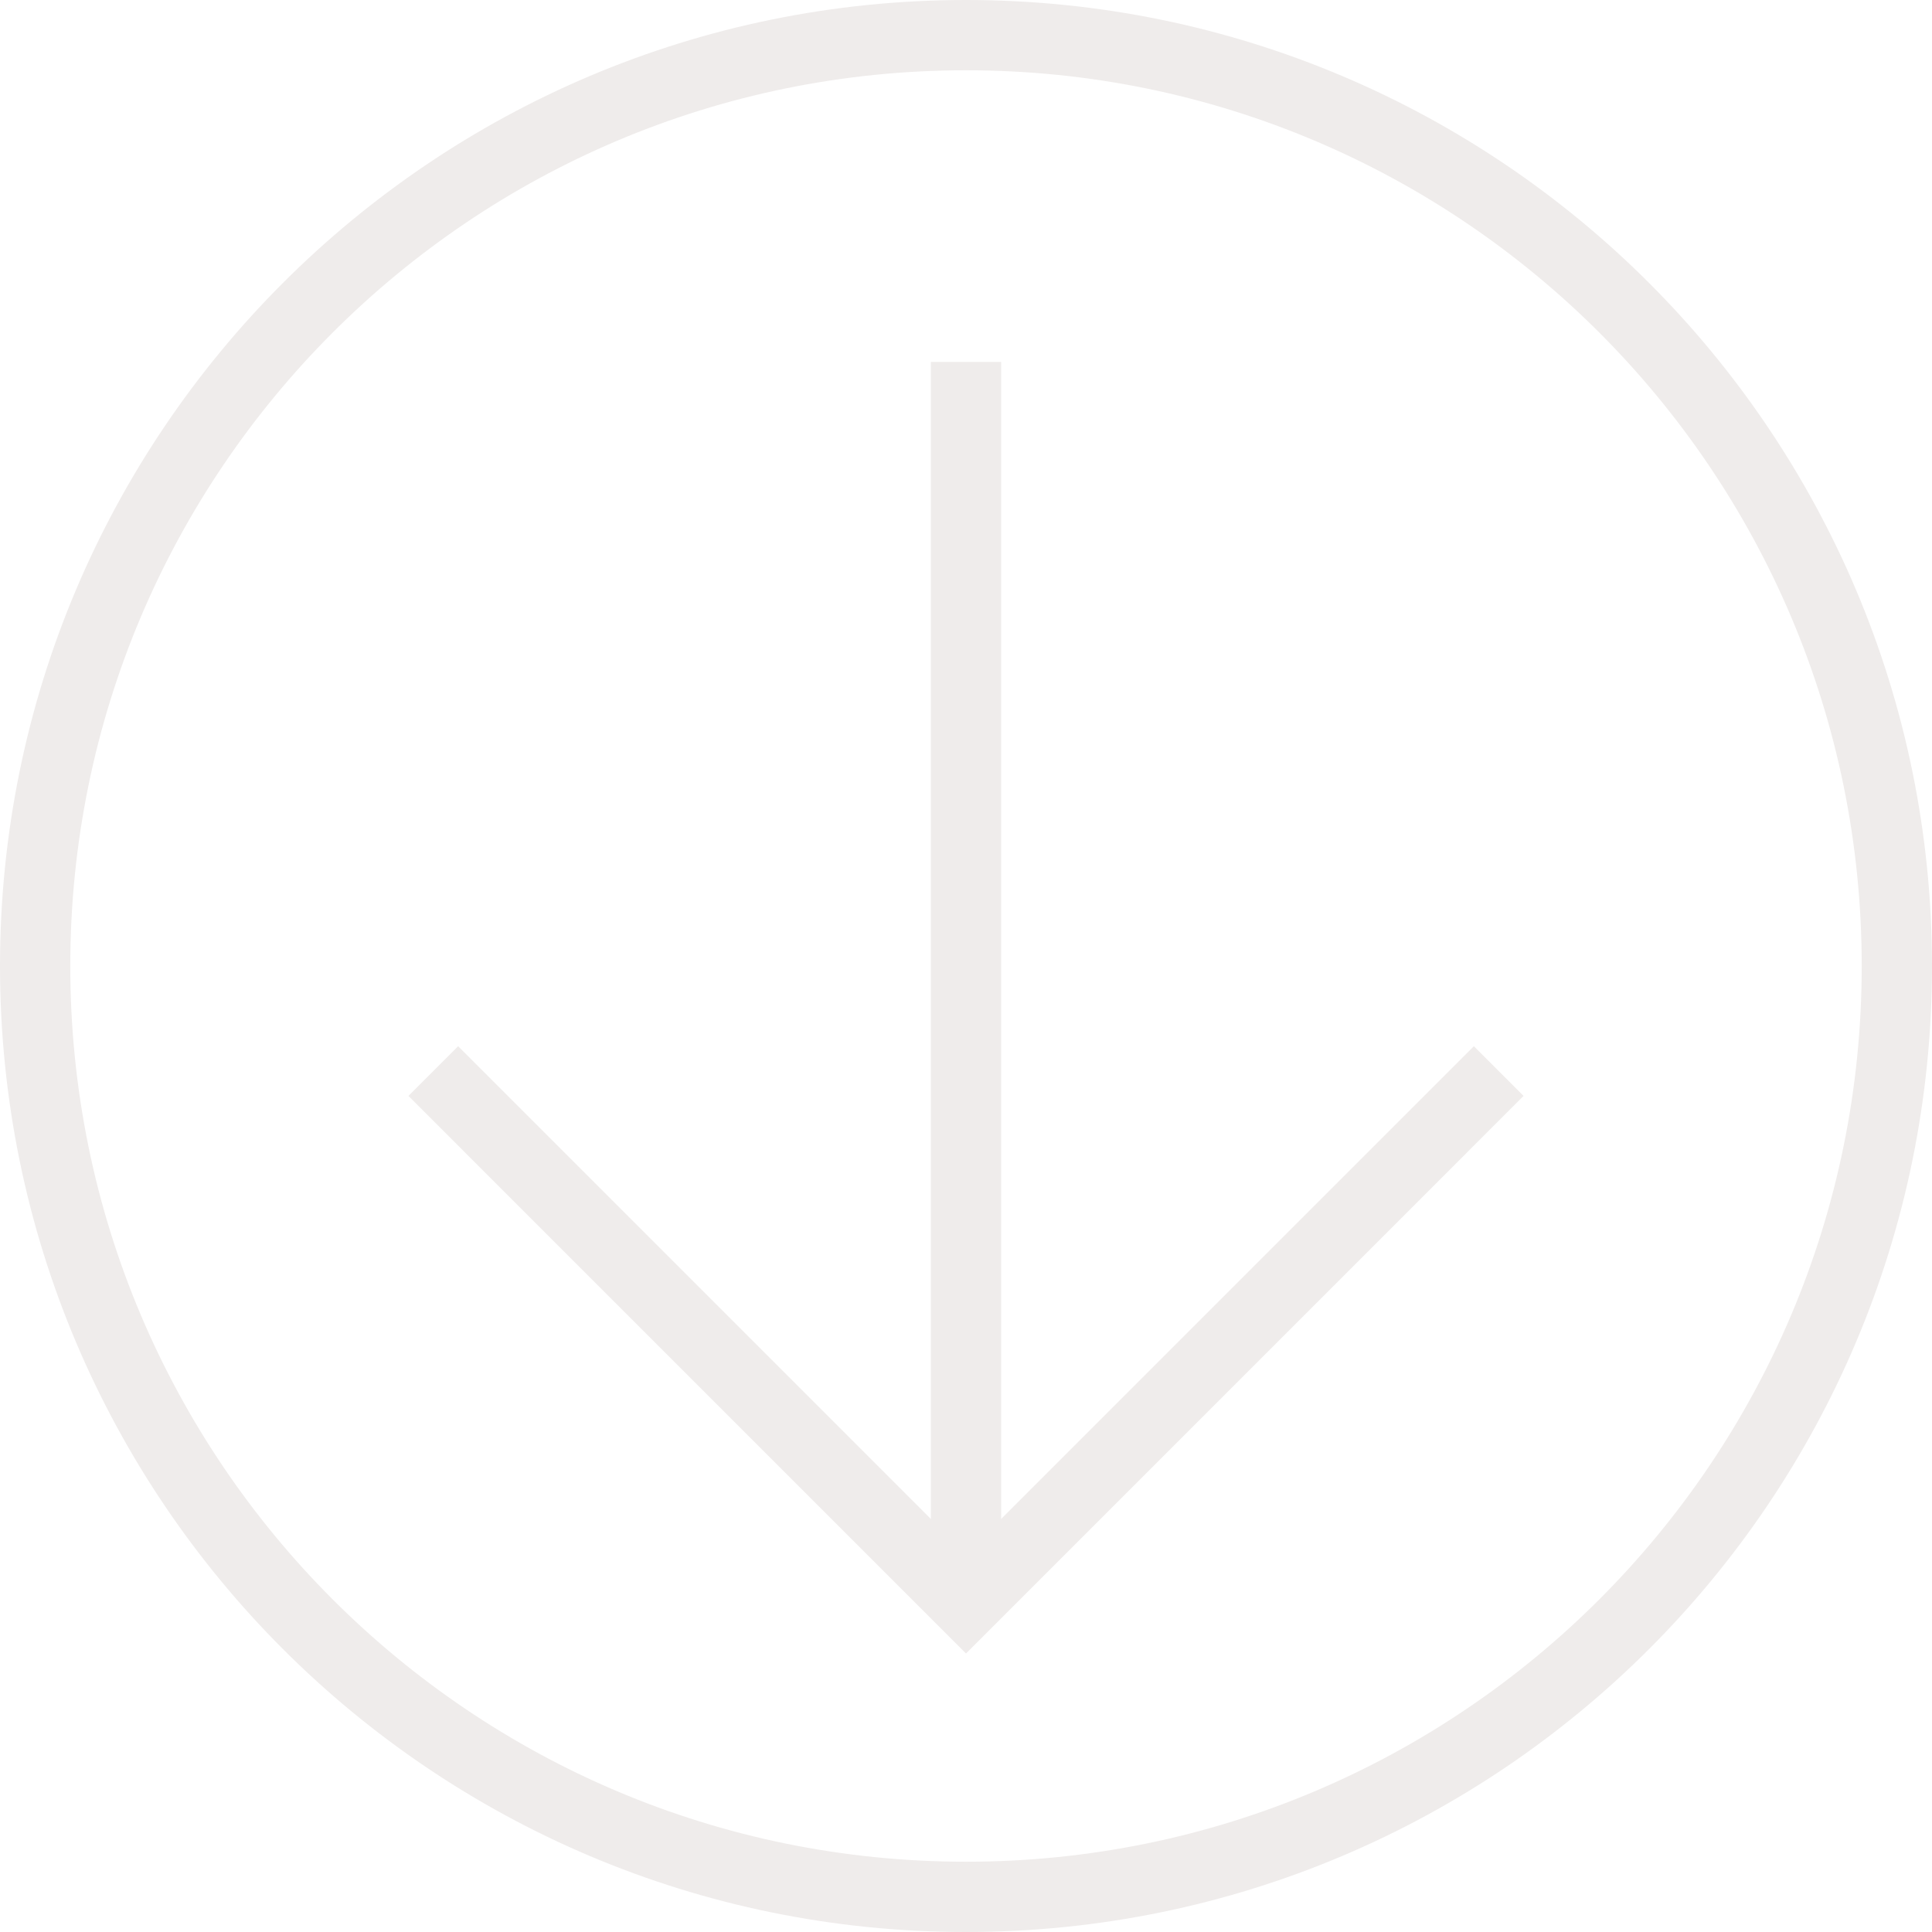
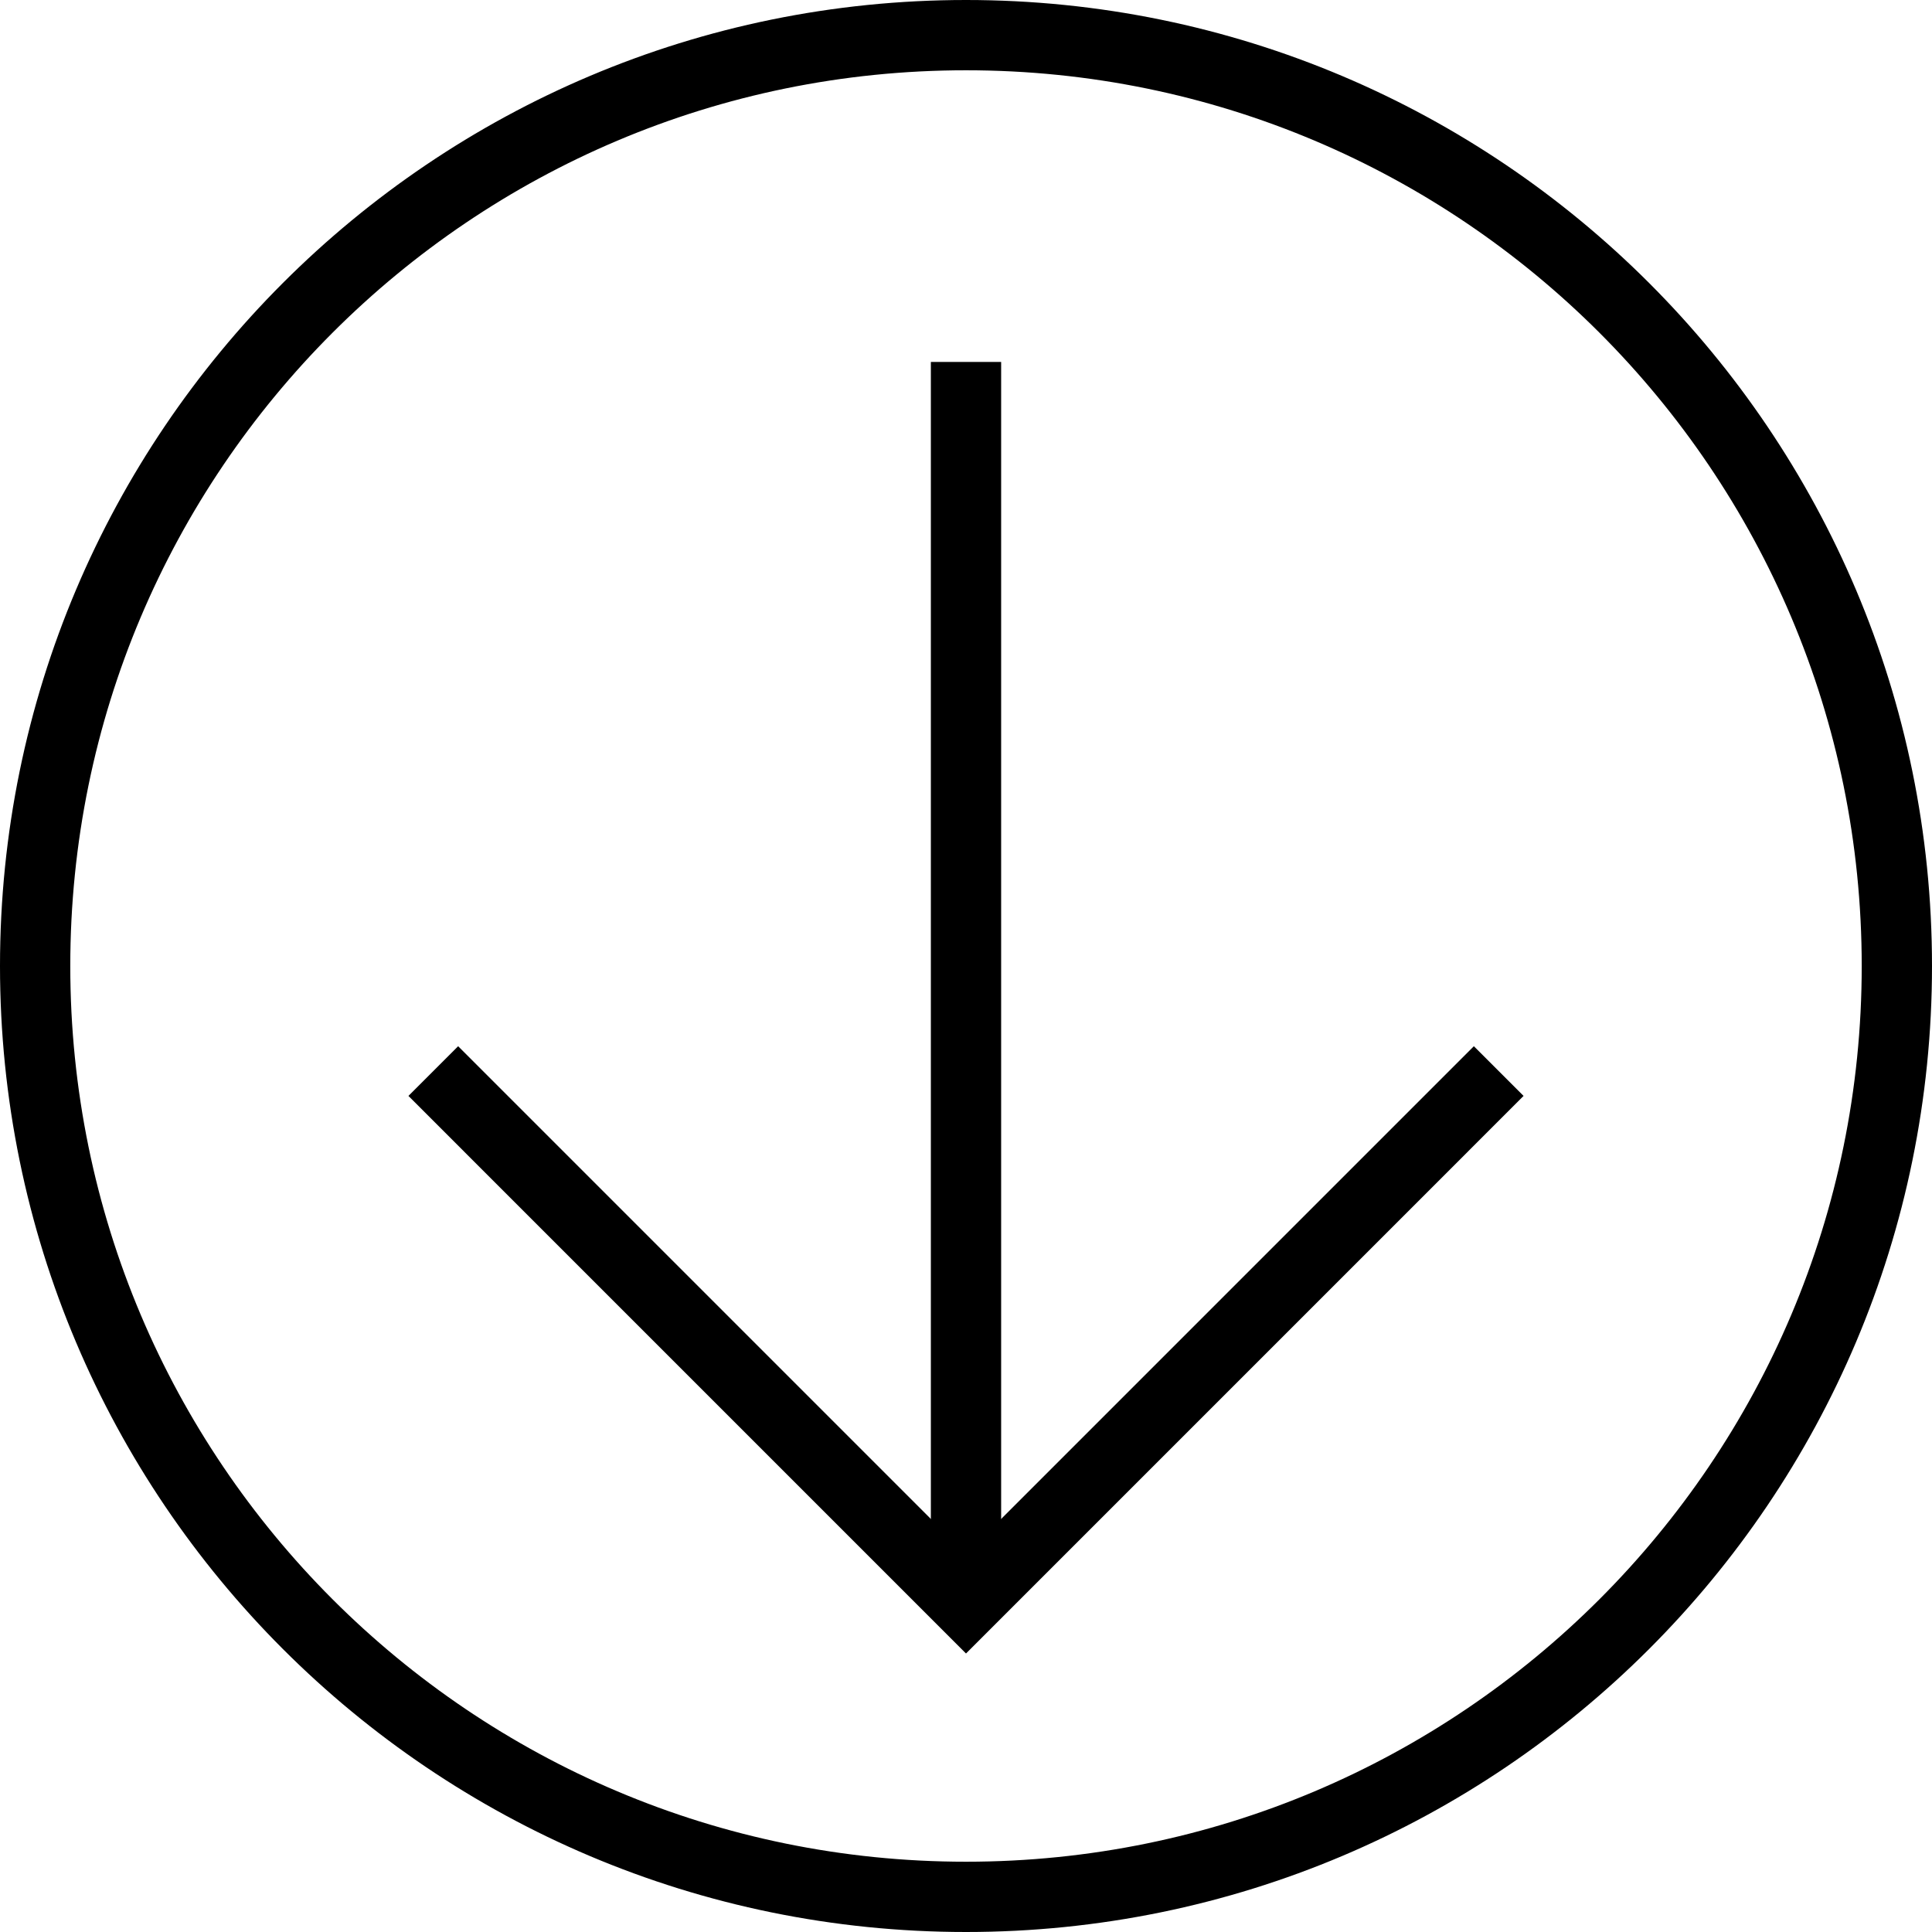
<svg xmlns="http://www.w3.org/2000/svg" id="Capa_2" data-name="Capa 2" viewBox="0 0 54.98 54.98">
  <g id="Capa_1-2" data-name="Capa 1">
    <g>
      <g>
-         <polyline points="42.65 30.48 27.49 45.64 12.33 30.48" style="fill: none; stroke: #efeceb; stroke-miterlimit: 10; stroke-width: 2px;" />
-         <line x1="27.49" y1="44.45" x2="27.49" y2="10.3" style="fill: none; stroke: #efeceb; stroke-miterlimit: 10; stroke-width: 2px;" />
+         <polyline points="42.65 30.48 27.49 45.64 12.33 30.48" style="fill: none; stroke: currentColor; stroke-miterlimit: 10; stroke-width: 2px;" />
+         <line x1="27.49" y1="44.45" x2="27.49" y2="10.3" style="fill: none; stroke: currentColor; stroke-miterlimit: 10; stroke-width: 2px;" />
      </g>
-       <circle cx="27.49" cy="27.49" r="26.49" style="fill: none; stroke: #efeceb; stroke-miterlimit: 10; stroke-width: 2px;" />
+       <circle cx="27.49" cy="27.49" r="26.49" style="fill: none; stroke: currentColor; stroke-miterlimit: 10; stroke-width: 2px;" />
    </g>
  </g>
</svg>
